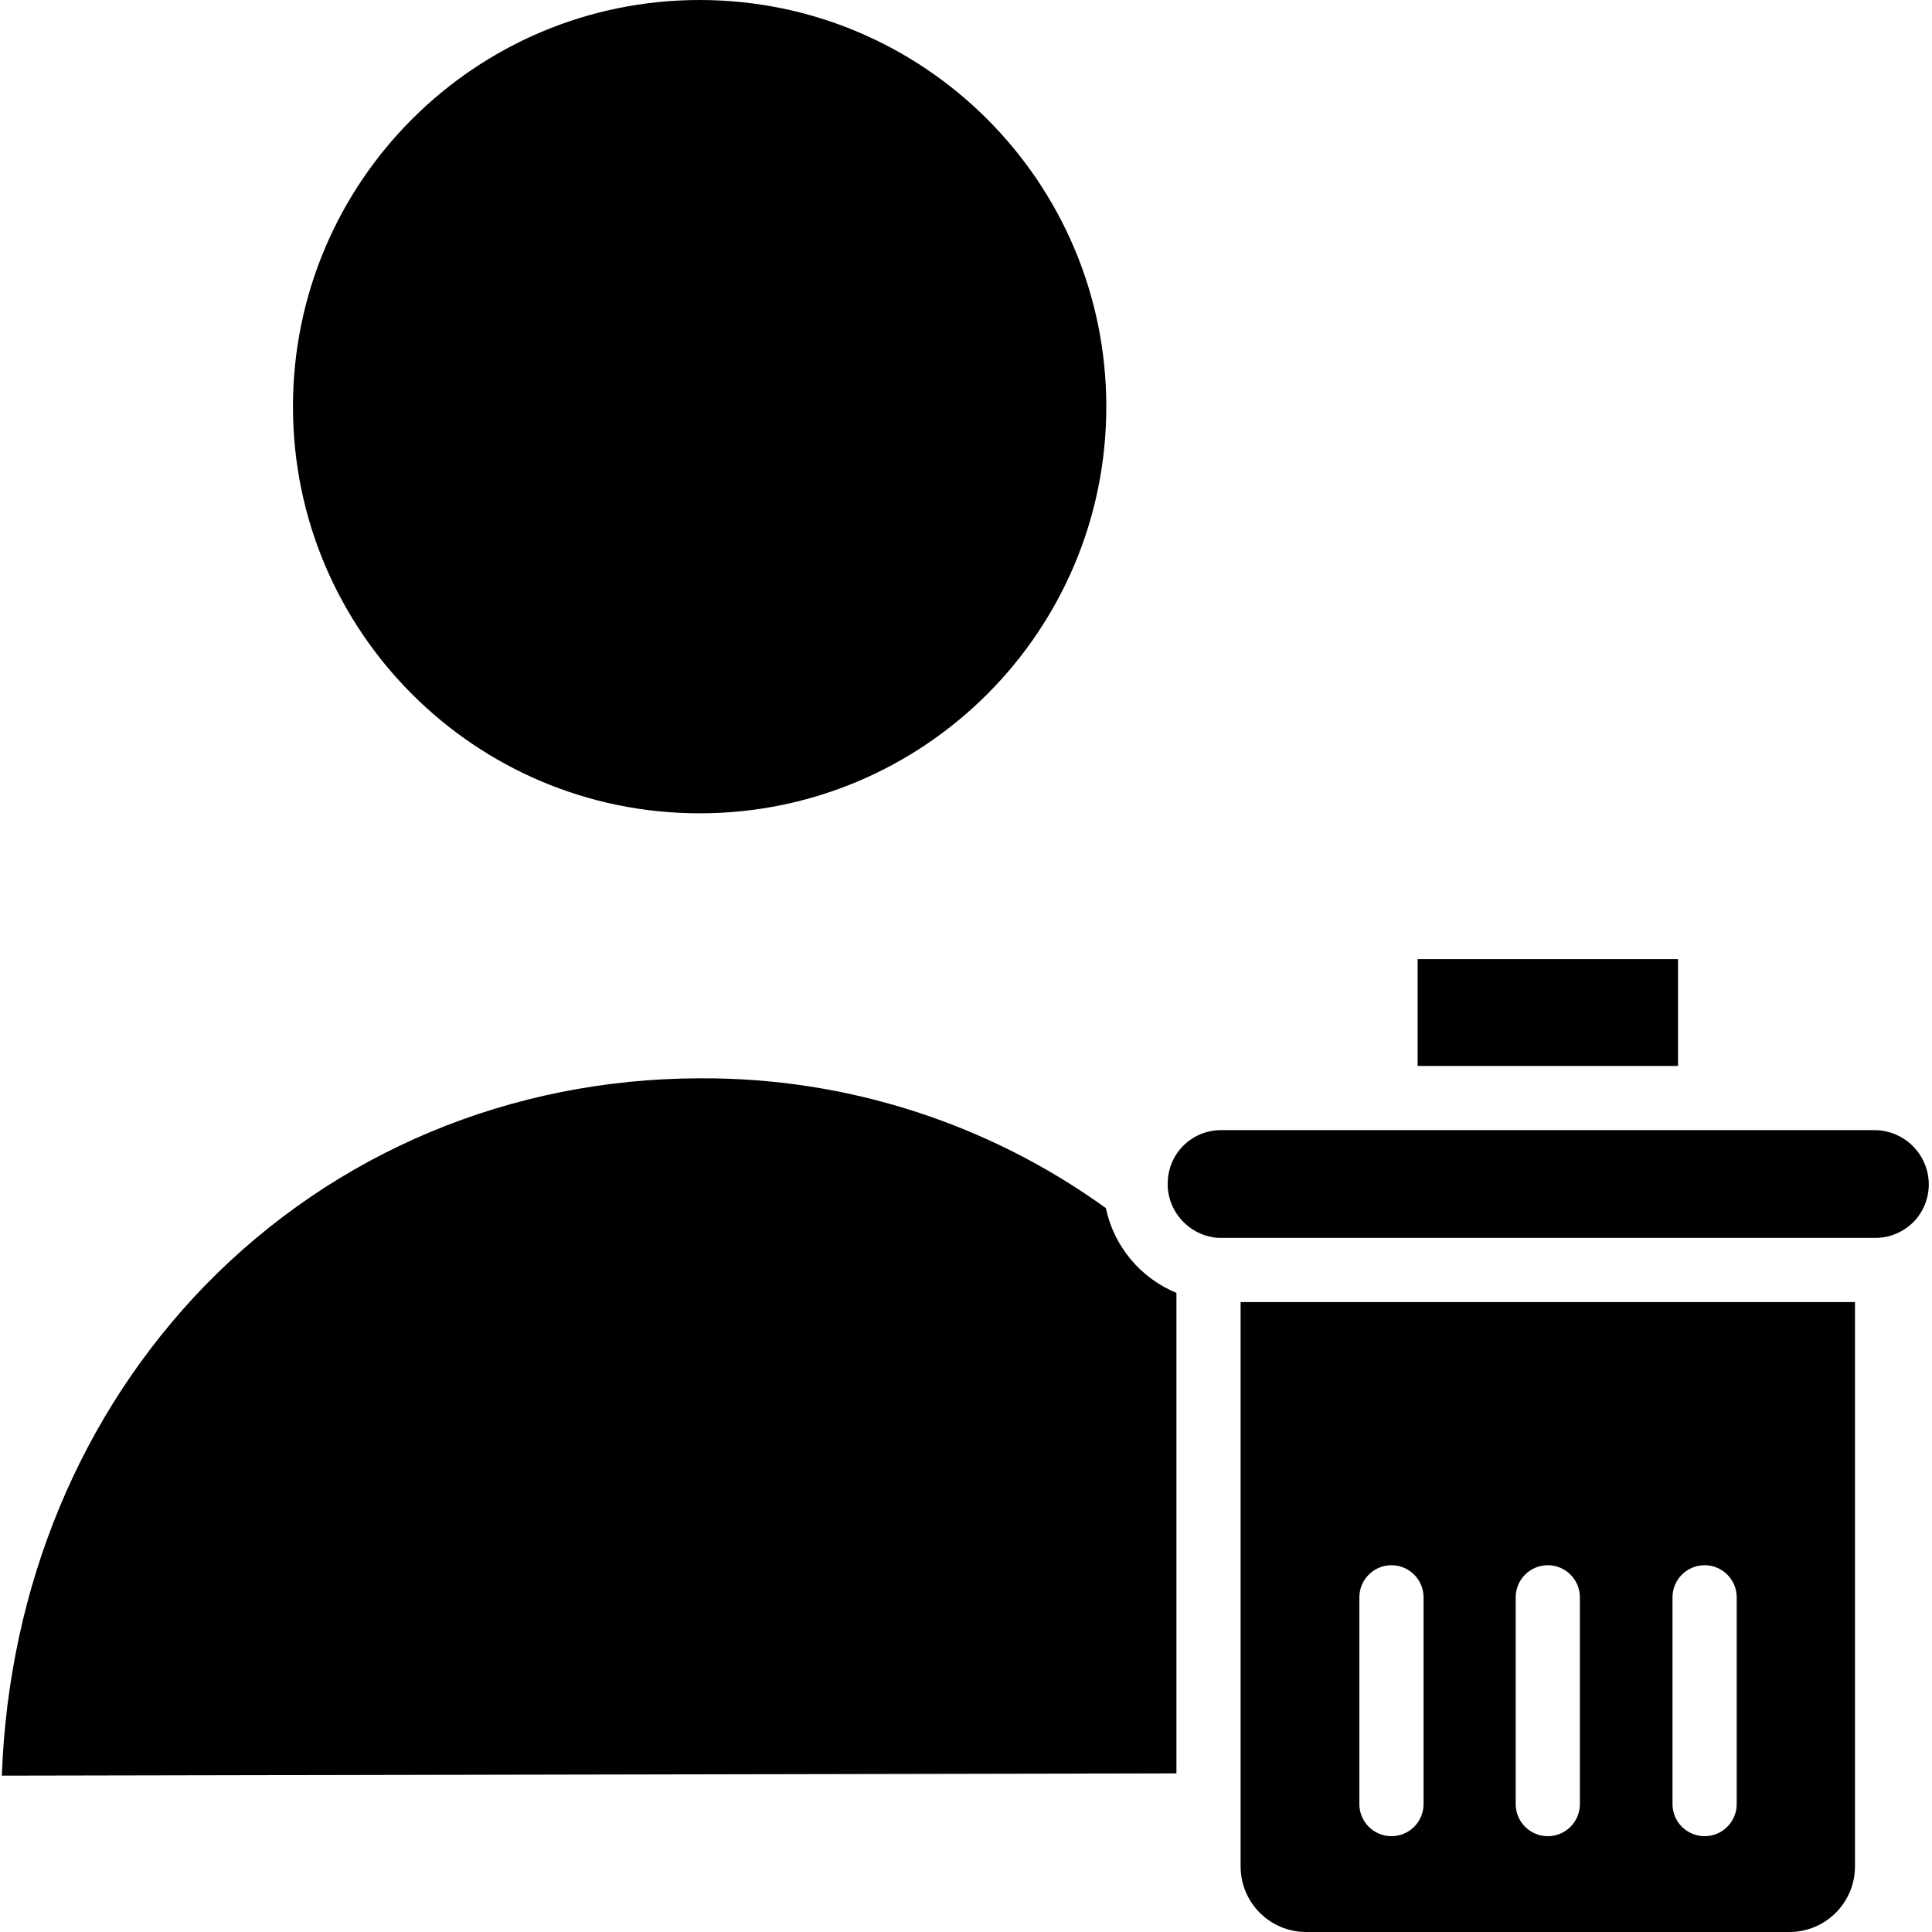
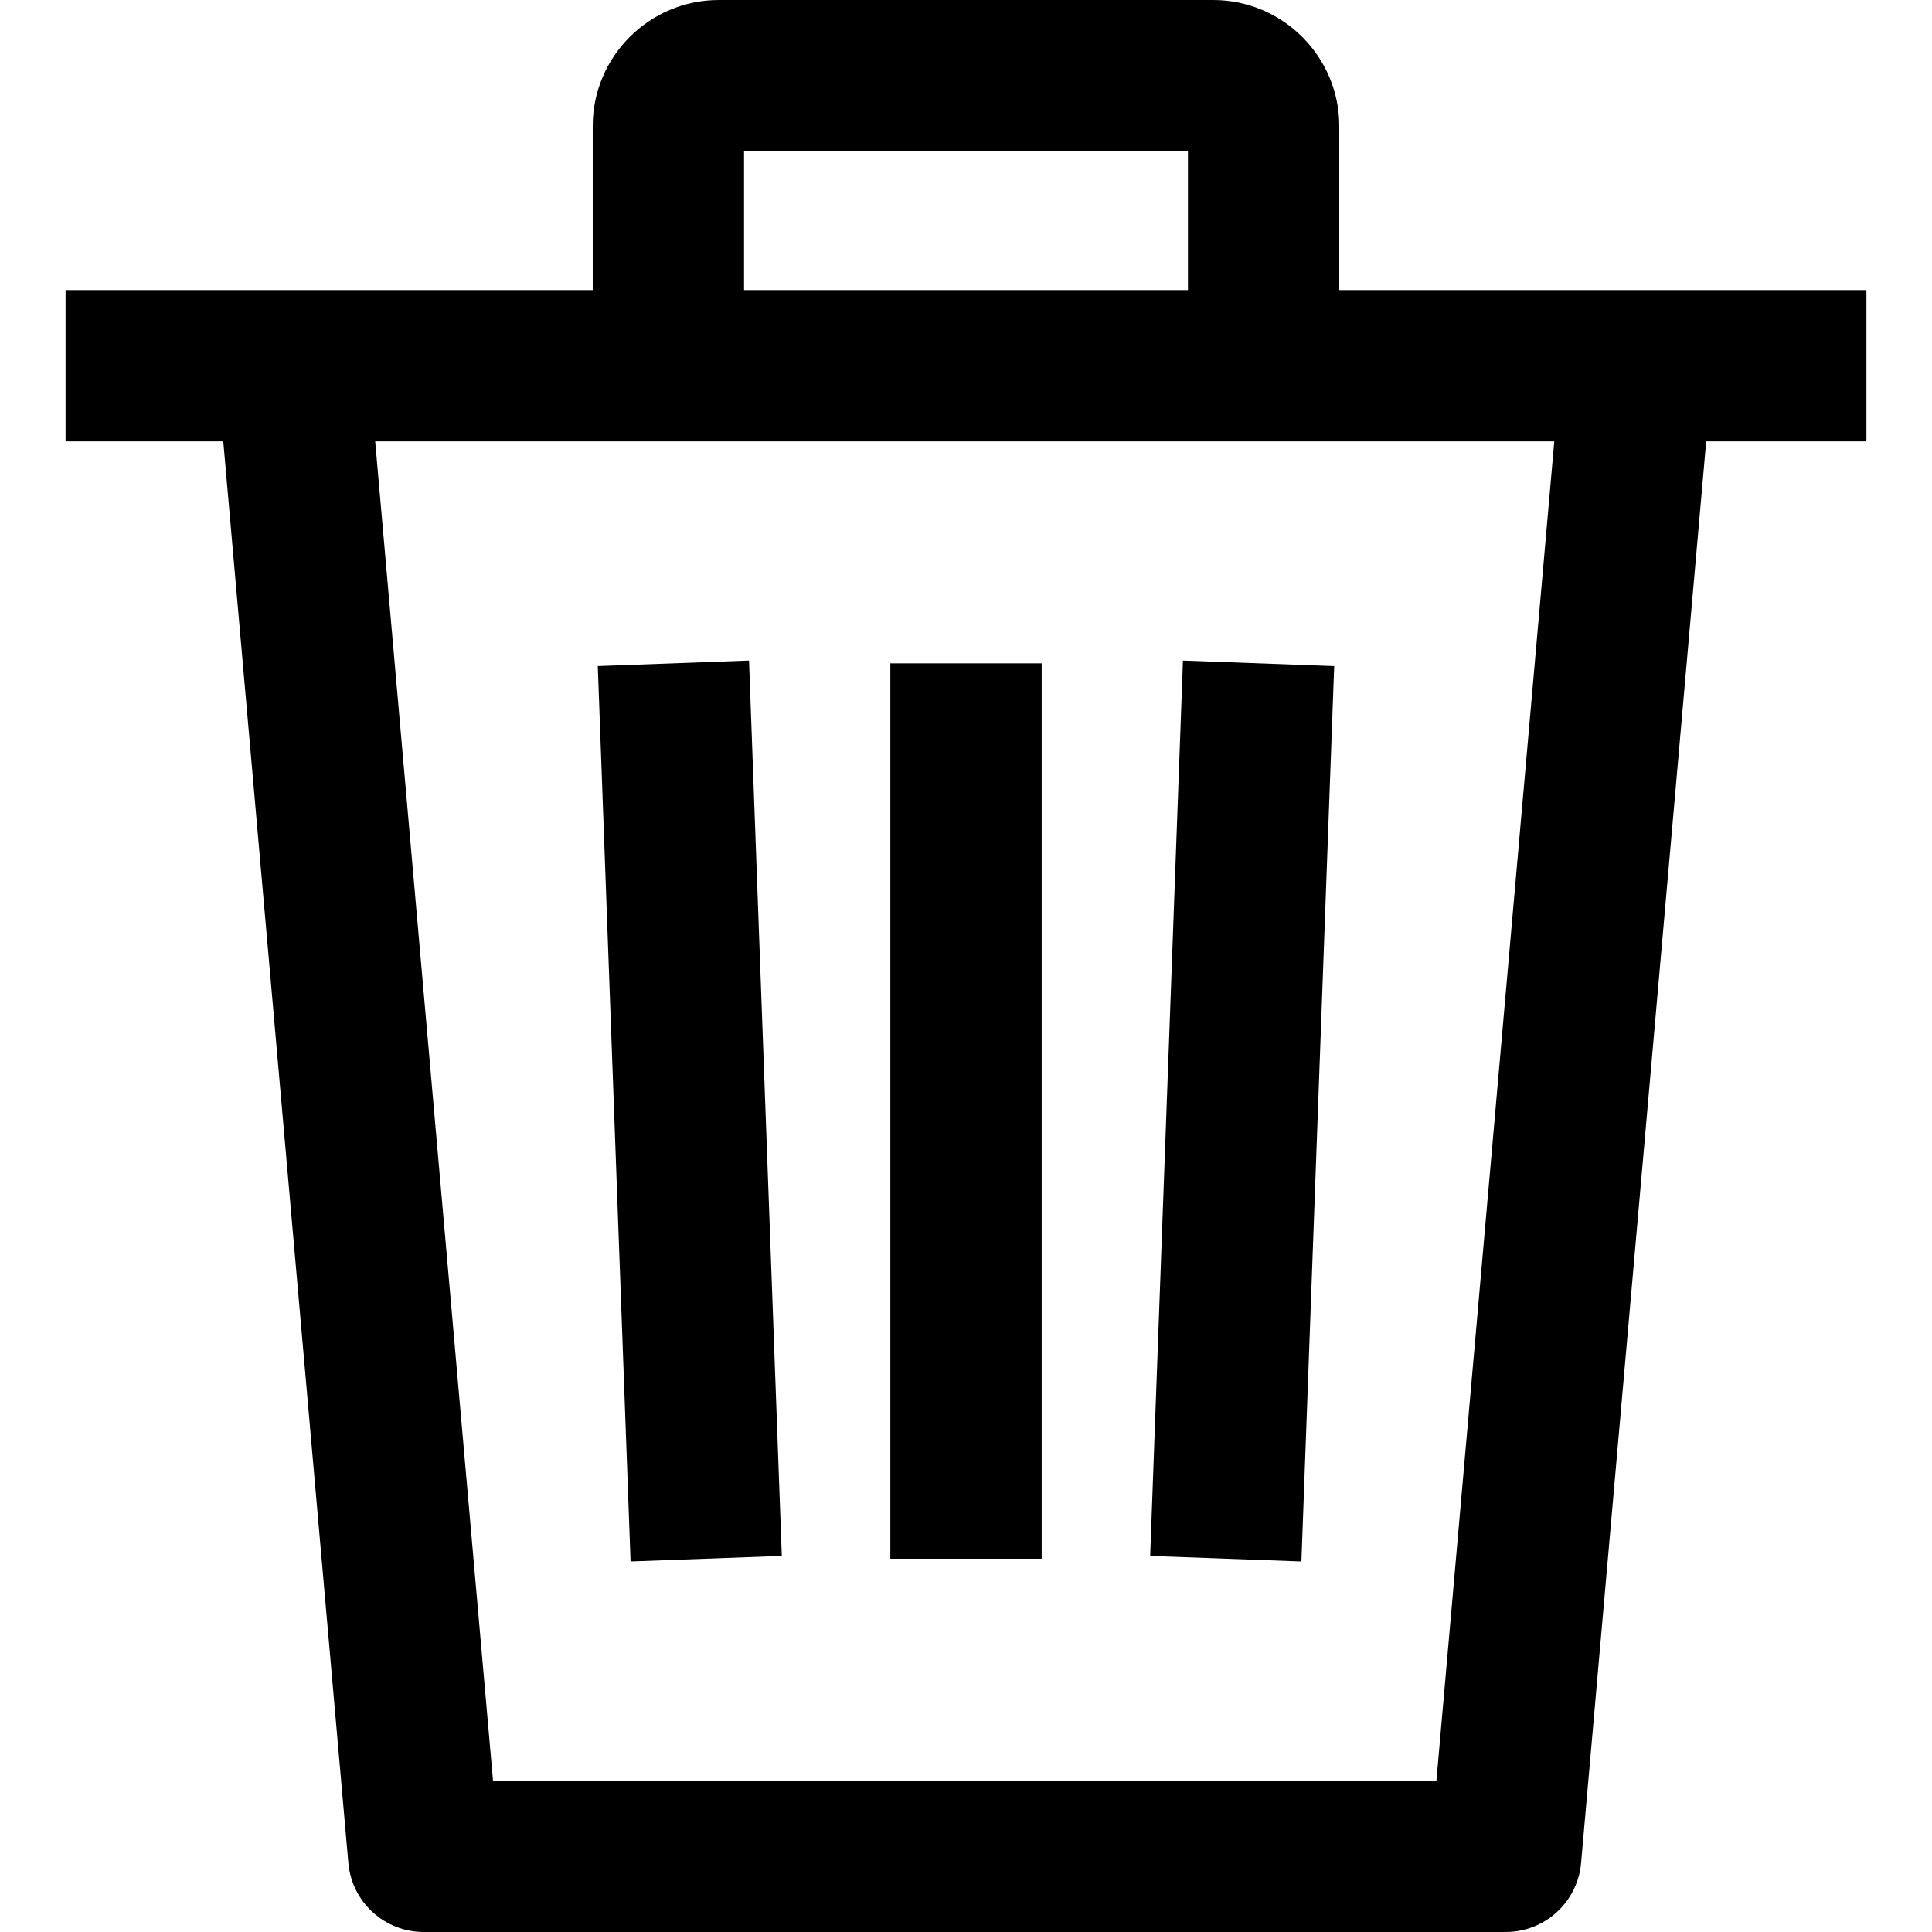
- <svg xmlns="http://www.w3.org/2000/svg" height="421pt" viewBox="0 0 421 421.4" width="421pt">
-   <path d="m241.102 88.699c0 48.988-39.715 88.699-88.703 88.699-48.984 0-88.699-39.711-88.699-88.699s39.715-88.699 88.699-88.699c48.988 0 88.703 39.711 88.703 88.699zm0 0" />
-   <path d="m241 263.5c-25.727-18.559-56.68-28.469-88.398-28.301h-.301c-41.102.102-79.402 16.102-107.699 45.102-27.203 28-42.902 65.699-44.402 107l256.199-.5v-104.801c-7.871-3.246-13.637-10.168-15.398-18.5zm0 0" />
-   <path d="m408.699 246.5h-142.5c-3.109-.023-6.102 1.199-8.301 3.398-2.199 2.199-3.422 5.191-3.398 8.301v.902c.441 5.477 4.574 9.938 10 10.797.562.082 1.133.117 1.699.102h142.5c.57.016 1.137-.016 1.699-.102h.102c2.496-.371 4.805-1.527 6.602-3.297 2.188-2.207 3.41-5.195 3.398-8.301-.047-6.5-5.301-11.754-11.801-11.801zm0 0" />
-   <path d="m309 209.199h56.801v23.301h-56.801zm0 0" />
-   <path d="m270.398 407.102c0 7.895 6.402 14.297 14.301 14.297h105.402c7.895 0 14.297-6.402 14.297-14.297v-123.102h-134zm94.203-58.703c0-3.863 3.133-7 7-7 3.863 0 7 3.137 7 7v45.102c0 3.867-3.137 7-7 7-3.867 0-7-3.133-7-7zm-34.203 0c0-3.863 3.137-7 7-7 3.867 0 7 3.137 7 7v45.102c0 3.867-3.133 7-7 7-3.863 0-7-3.133-7-7zm-34.098 0c0-3.863 3.133-7 7-7 3.863 0 7 3.137 7 7v45.102c0 3.867-3.137 7-7 7-3.867 0-7-3.133-7-7zm0 0" />
+ <svg xmlns="http://www.w3.org/2000/svg" version="1.1" id="Capa_1" x="0px" y="0px" viewBox="0 0 512 512" style="enable-background:new 0 0 512 512;" xml:space="preserve">
+   <g>
+     <g>
+       <g>
+         <polygon points="353.574,176.526 313.496,175.056 304.807,412.34 344.885,413.804    " />
+         <rect x="235.948" y="175.791" width="40.104" height="237.285" />
+         <polygon points="207.186,412.334 198.497,175.049 158.419,176.52 167.109,413.804    " />
+         <path d="M17.379,76.867v40.104h41.789L92.32,493.706C93.229,504.059,101.899,512,112.292,512h286.74     c10.394,0,19.07-7.947,19.972-18.301l33.153-376.728h42.464V76.867H17.379z M380.665,471.896H130.654L99.426,116.971h312.474     L380.665,471.896z" />
+       </g>
+     </g>
+   </g>
+   <g>
+     <g>
+       <path d="M321.504,0H190.496c-18.428,0-33.42,14.992-33.42,33.42v63.499h40.104V40.104h117.64v56.815h40.104V33.42    C354.924,14.992,339.932,0,321.504,0z" />
+     </g>
+   </g>
+   <g>
+ </g>
+   <g>
+ </g>
+   <g>
+ </g>
+   <g>
+ </g>
+   <g>
+ </g>
+   <g>
+ </g>
+   <g>
+ </g>
+   <g>
+ </g>
+   <g>
+ </g>
+   <g>
+ </g>
+   <g>
+ </g>
+   <g>
+ </g>
+   <g>
+ </g>
+   <g>
+ </g>
+   <g>
+ </g>
</svg>
